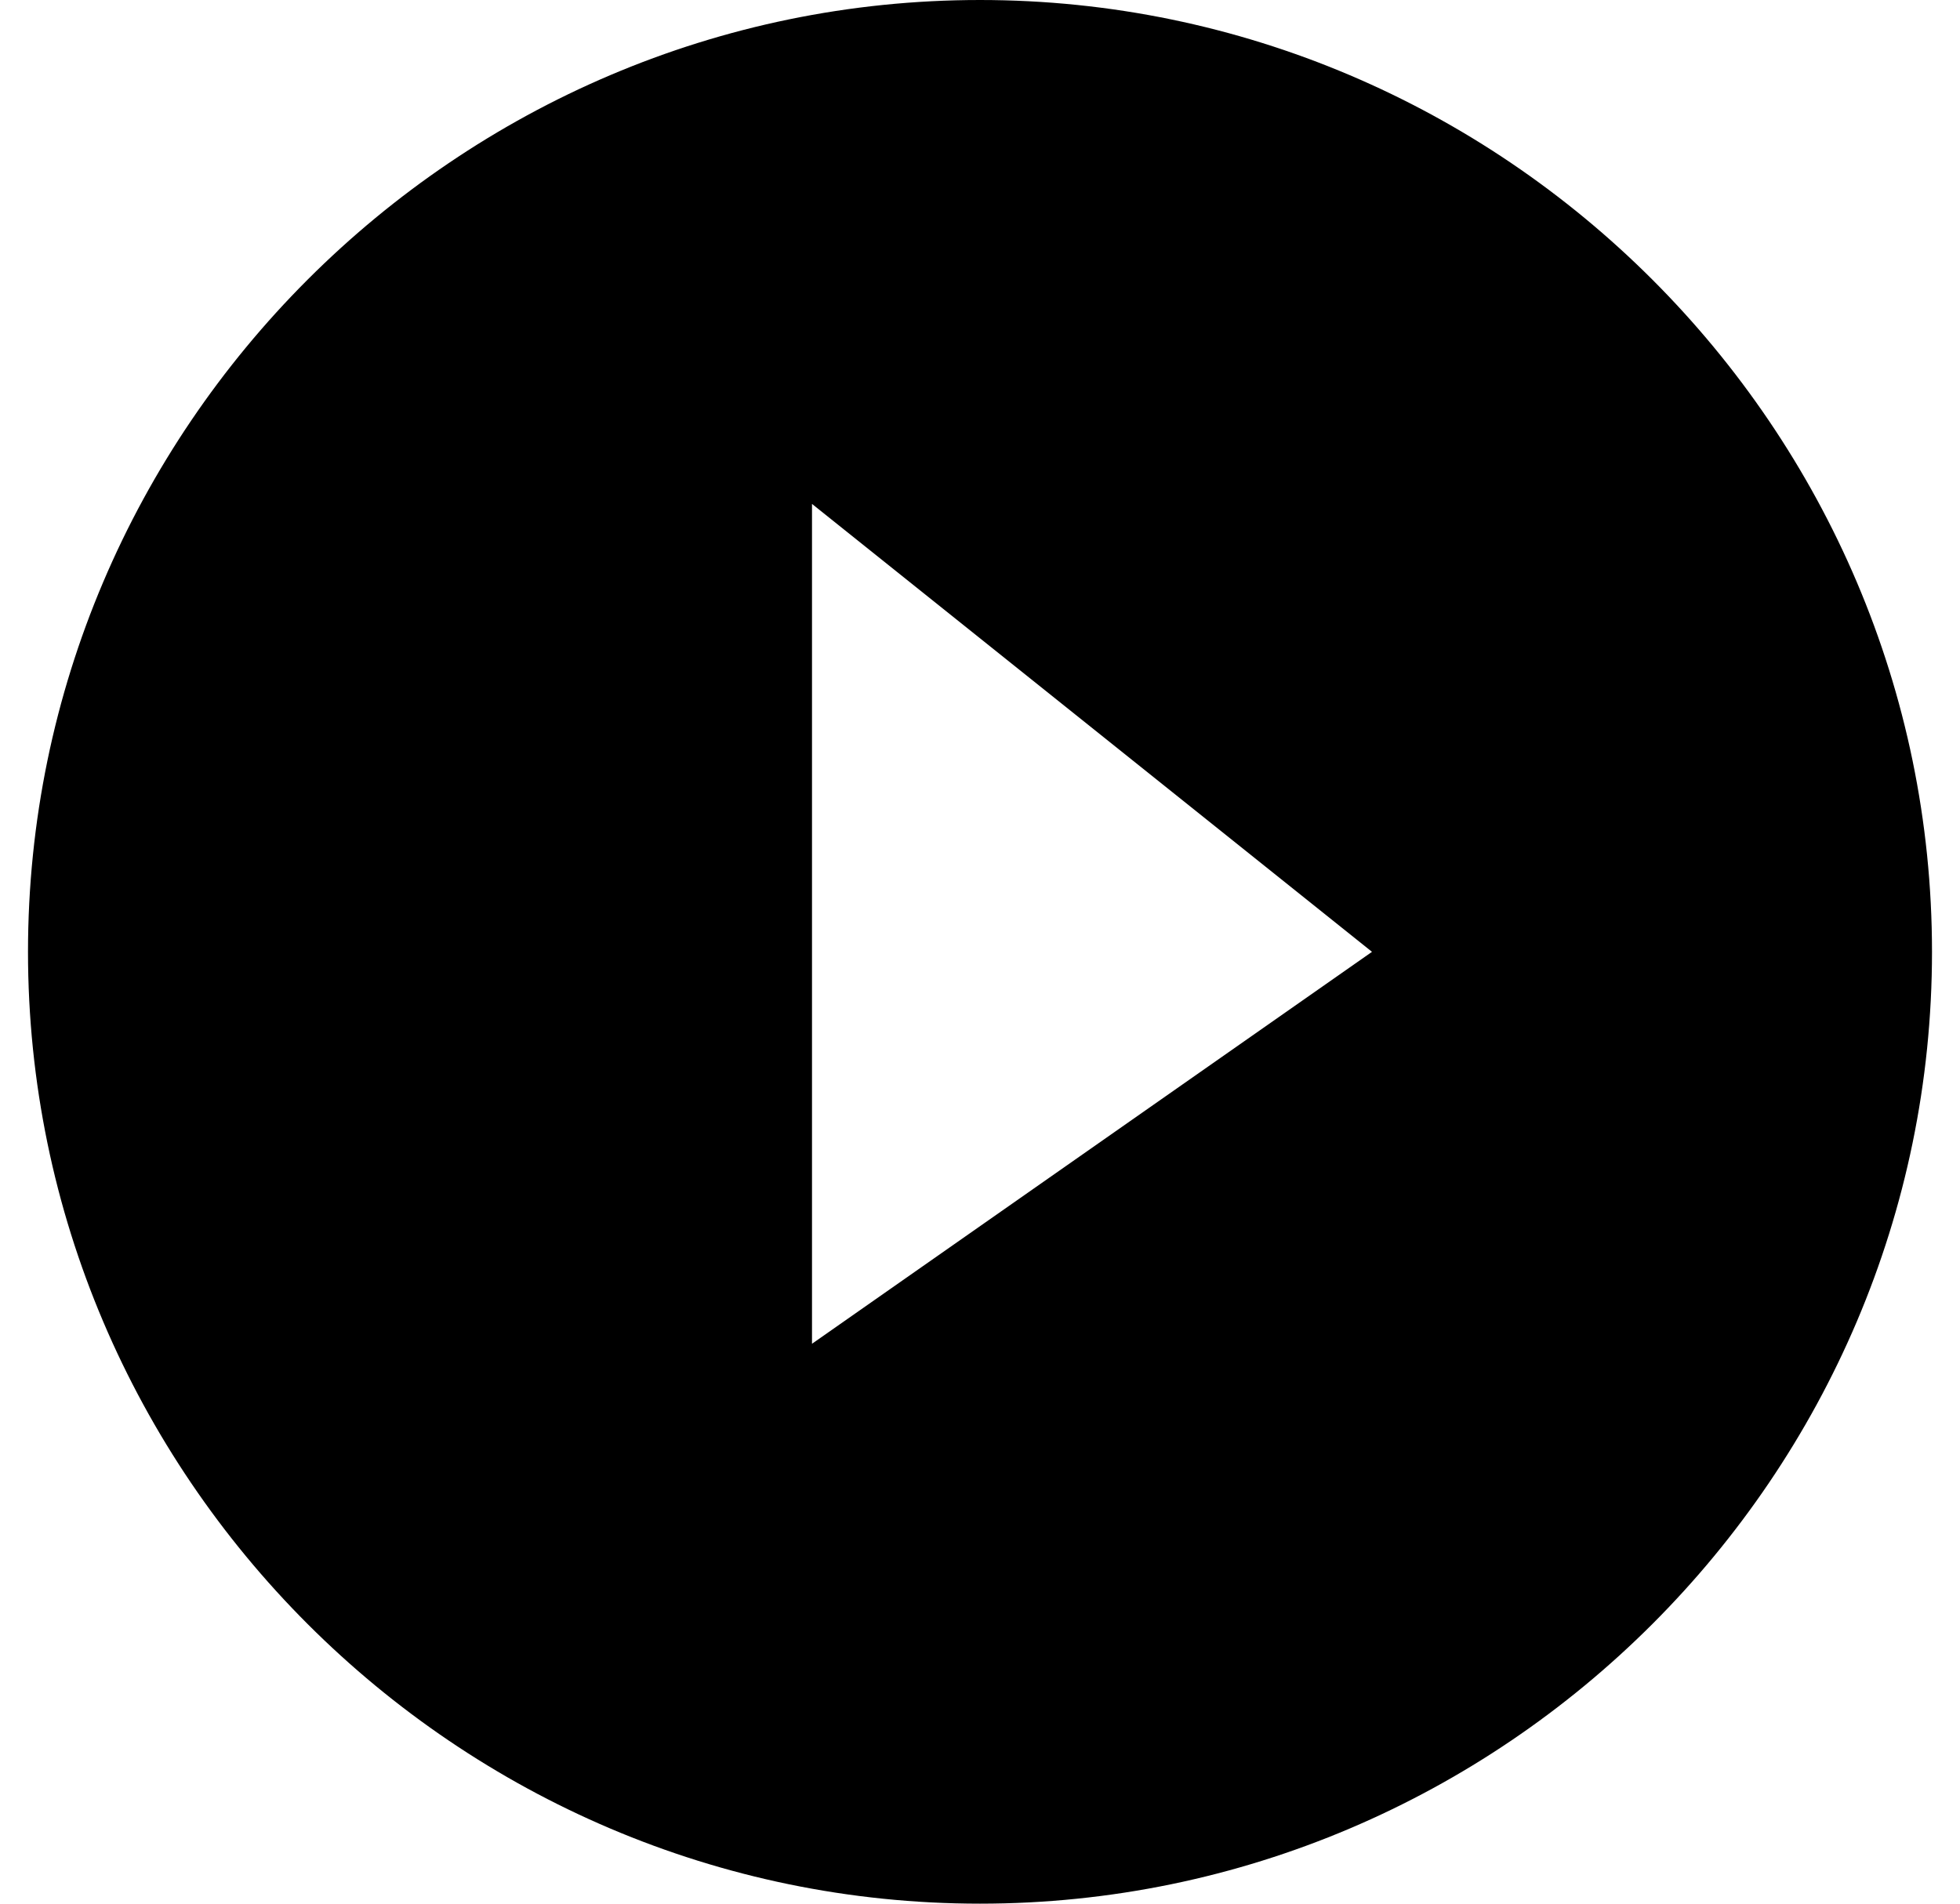
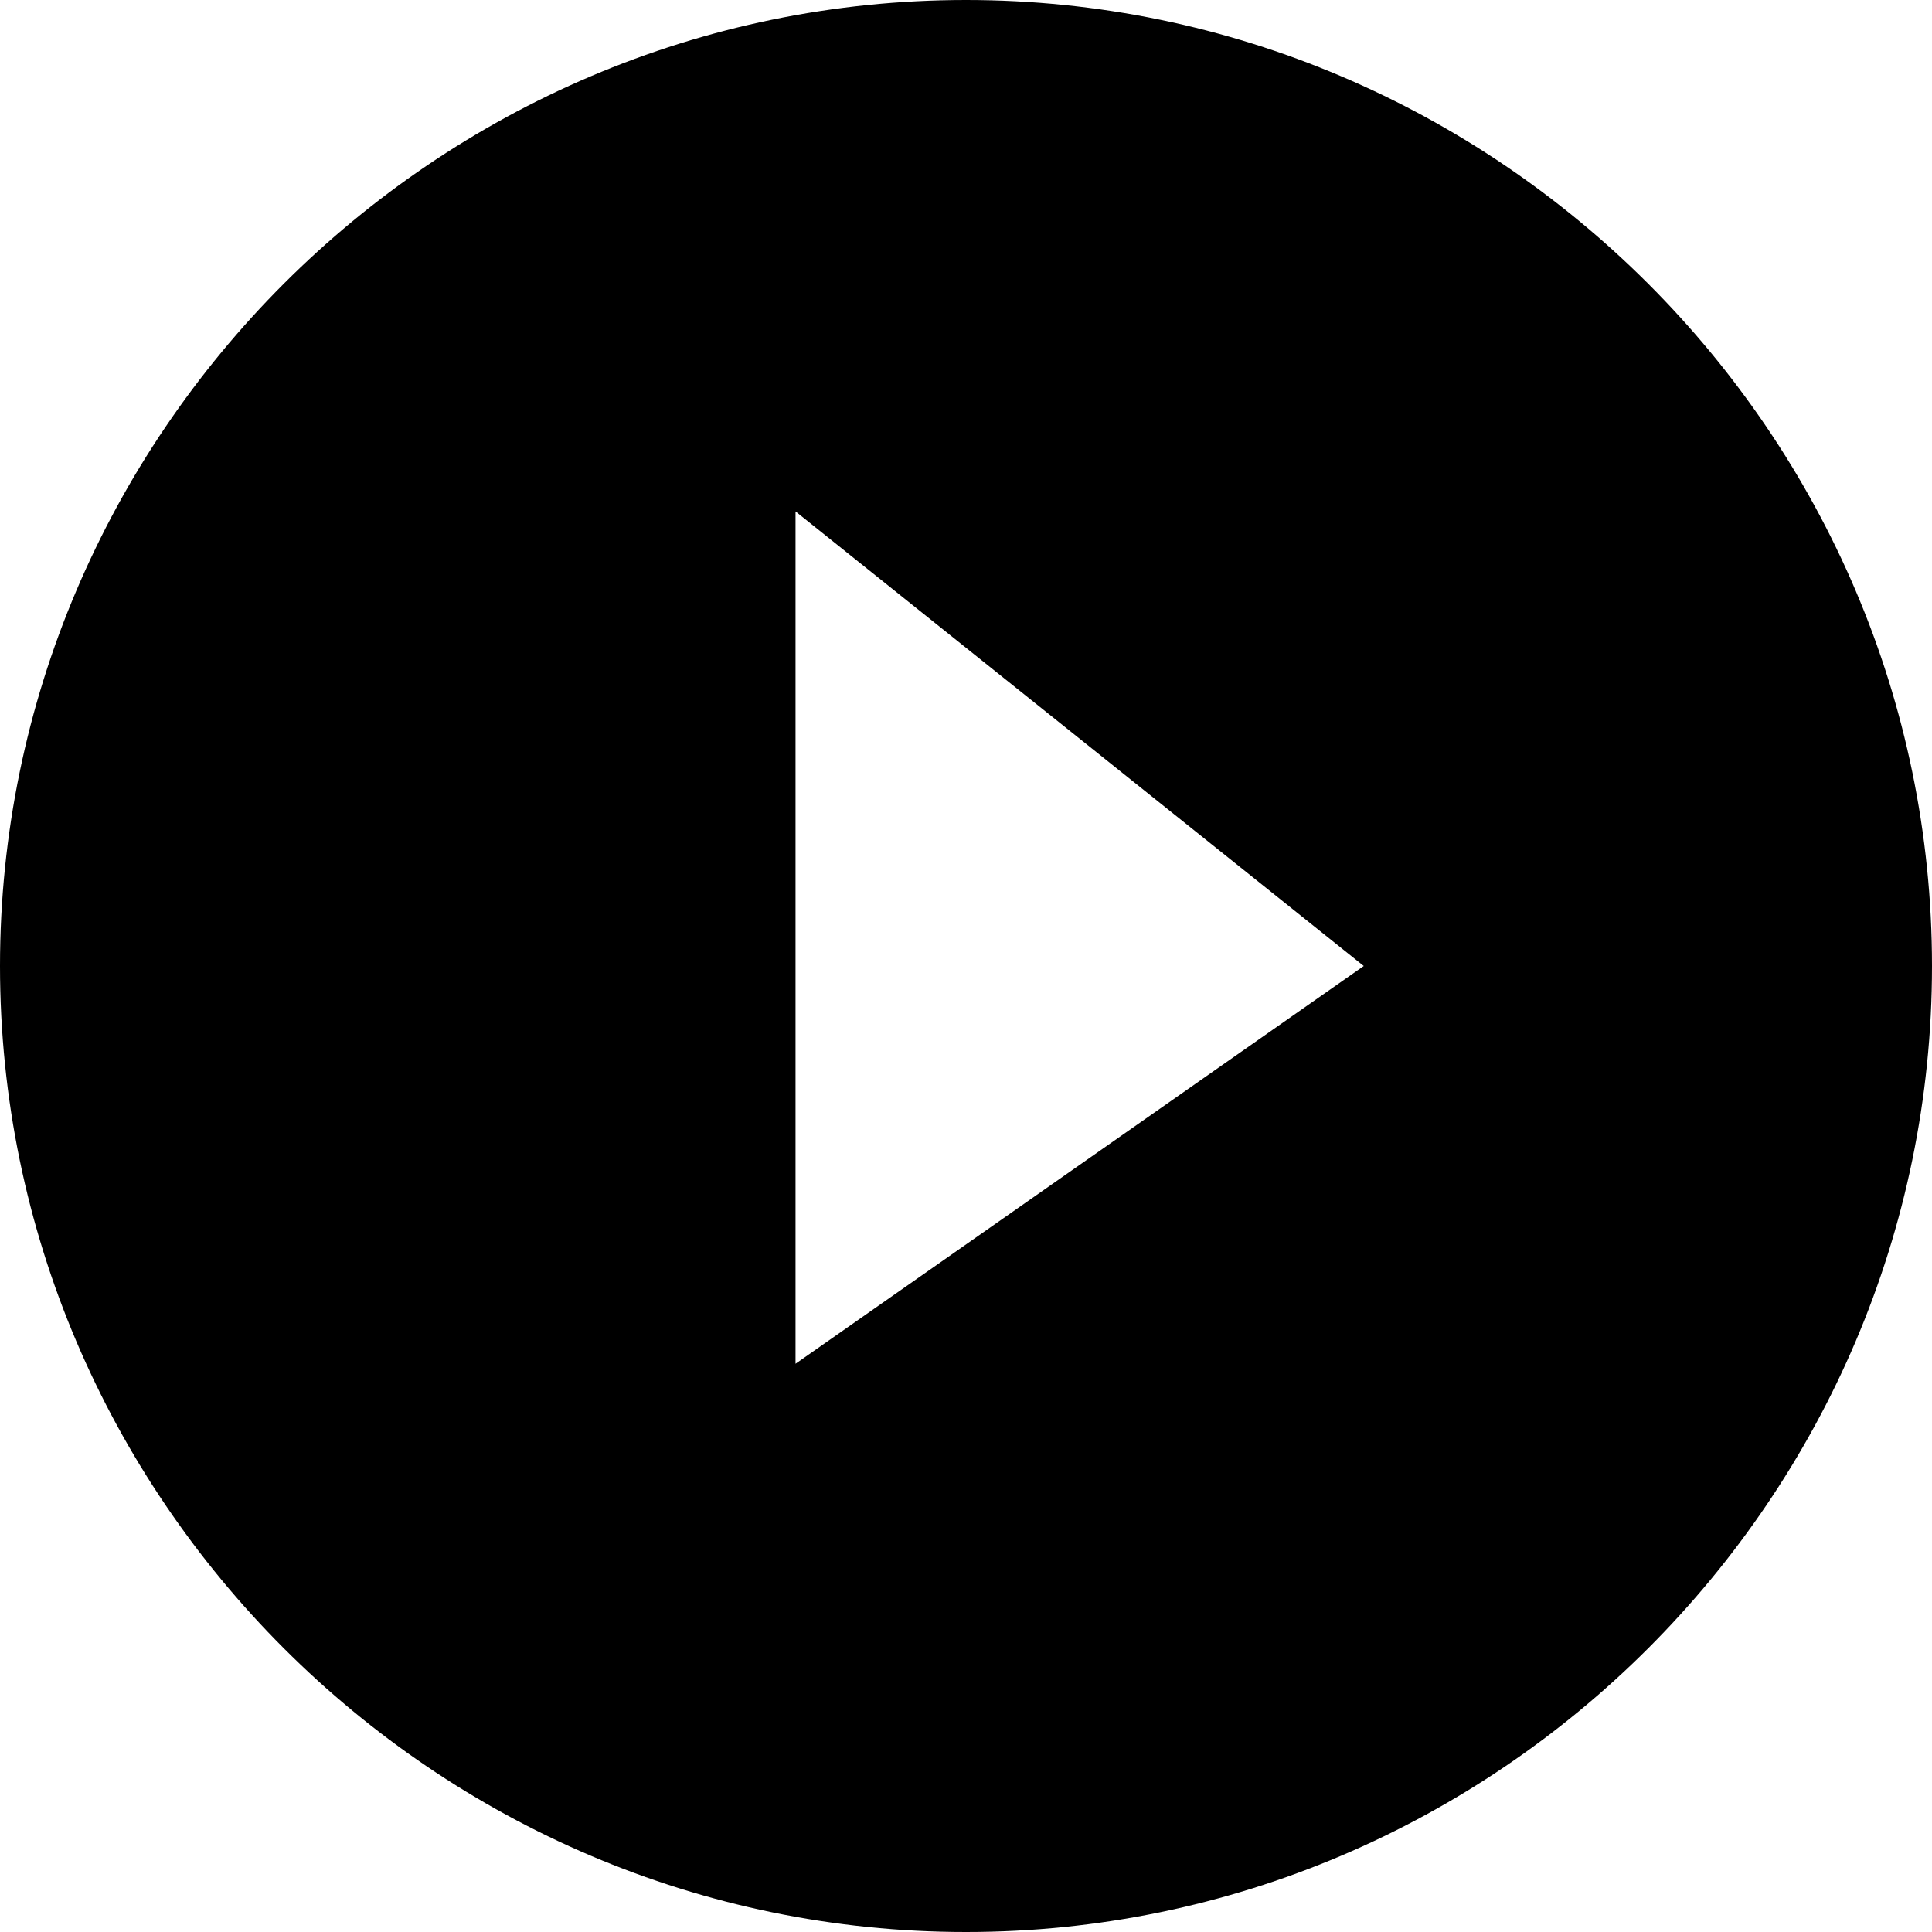
- <svg xmlns="http://www.w3.org/2000/svg" width="35" height="34" viewBox="0.5 0 34 34" fill="current" stroke-miterlimit="100" stroke="current">
+ <svg xmlns="http://www.w3.org/2000/svg" width="35" height="35" viewBox="0.5 0 34 34" fill="current" stroke-miterlimit="100" stroke="current">
  <svg width="35" height="34" viewBox="1 0 34 34">
    <path paint-order="stroke fill markers" fill-rule="evenodd" d="M18 0C8.65 0 1 7.65 1 17s7.65 17 17 17 17-7.65 17-17S27.35 0 18 0c0 0 0 0 0 0zm-3 24V9l10 8-10 7s0 0 0 0z" />
  </svg>
</svg>
